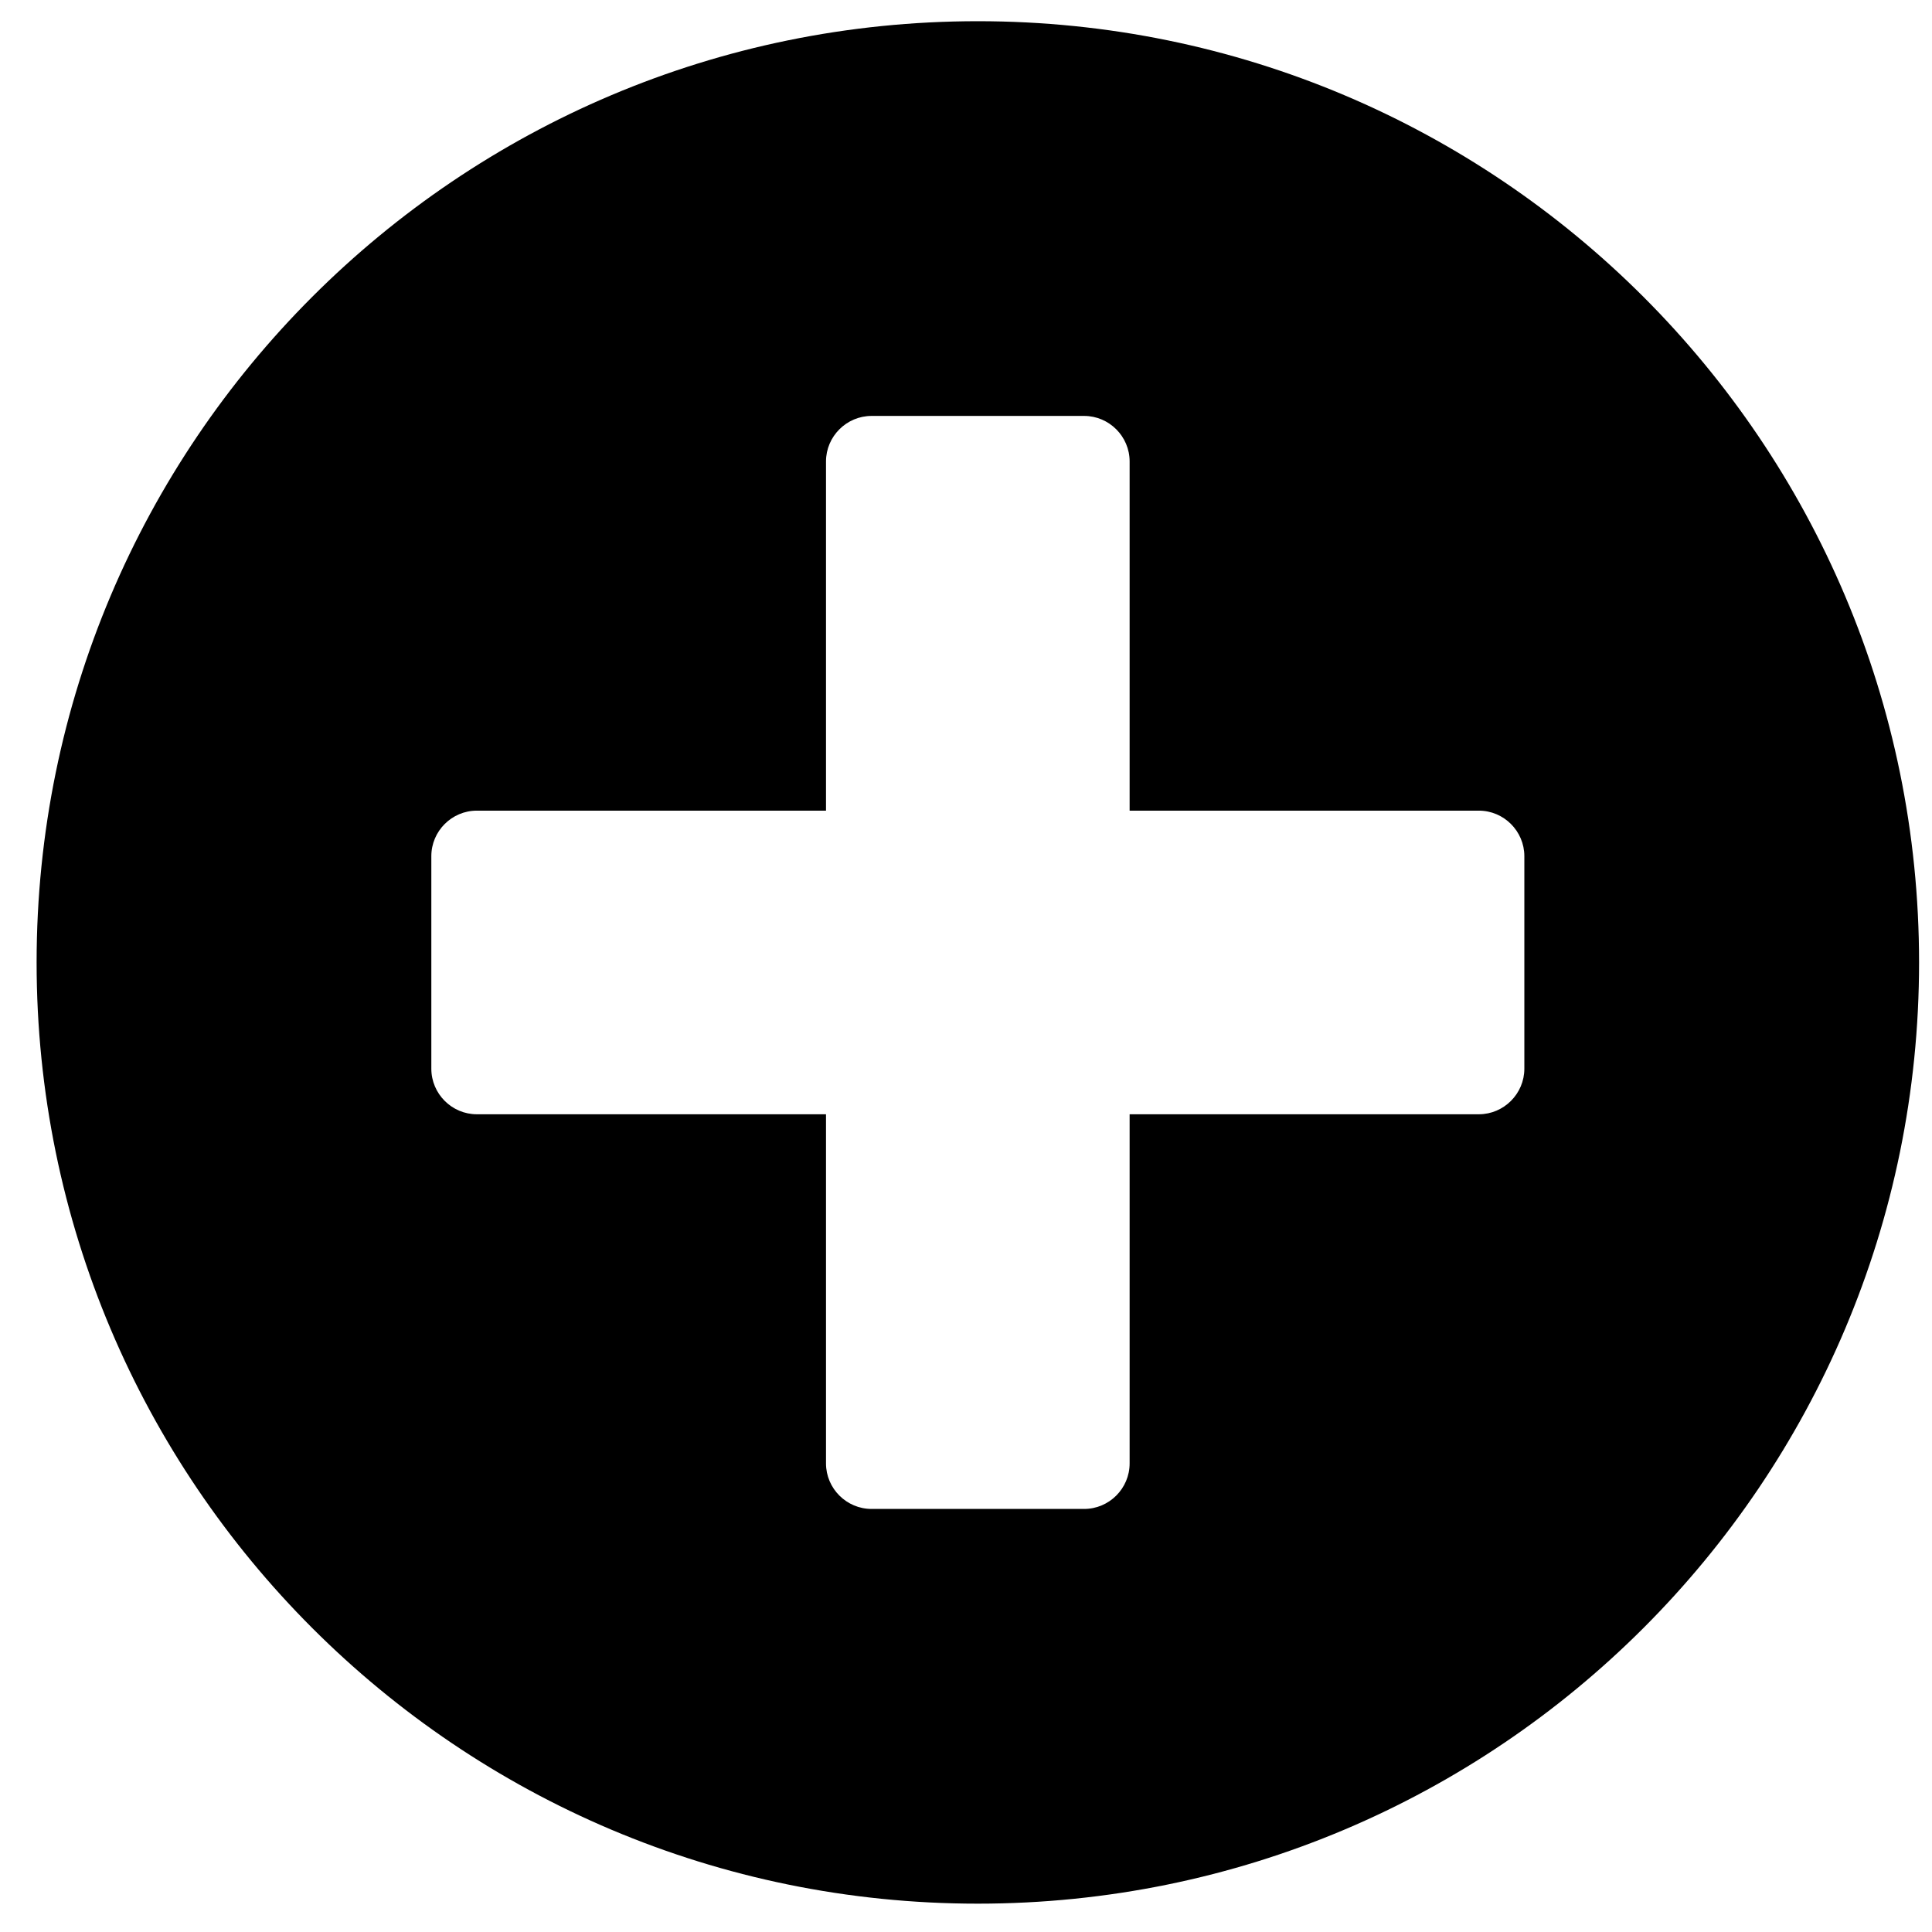
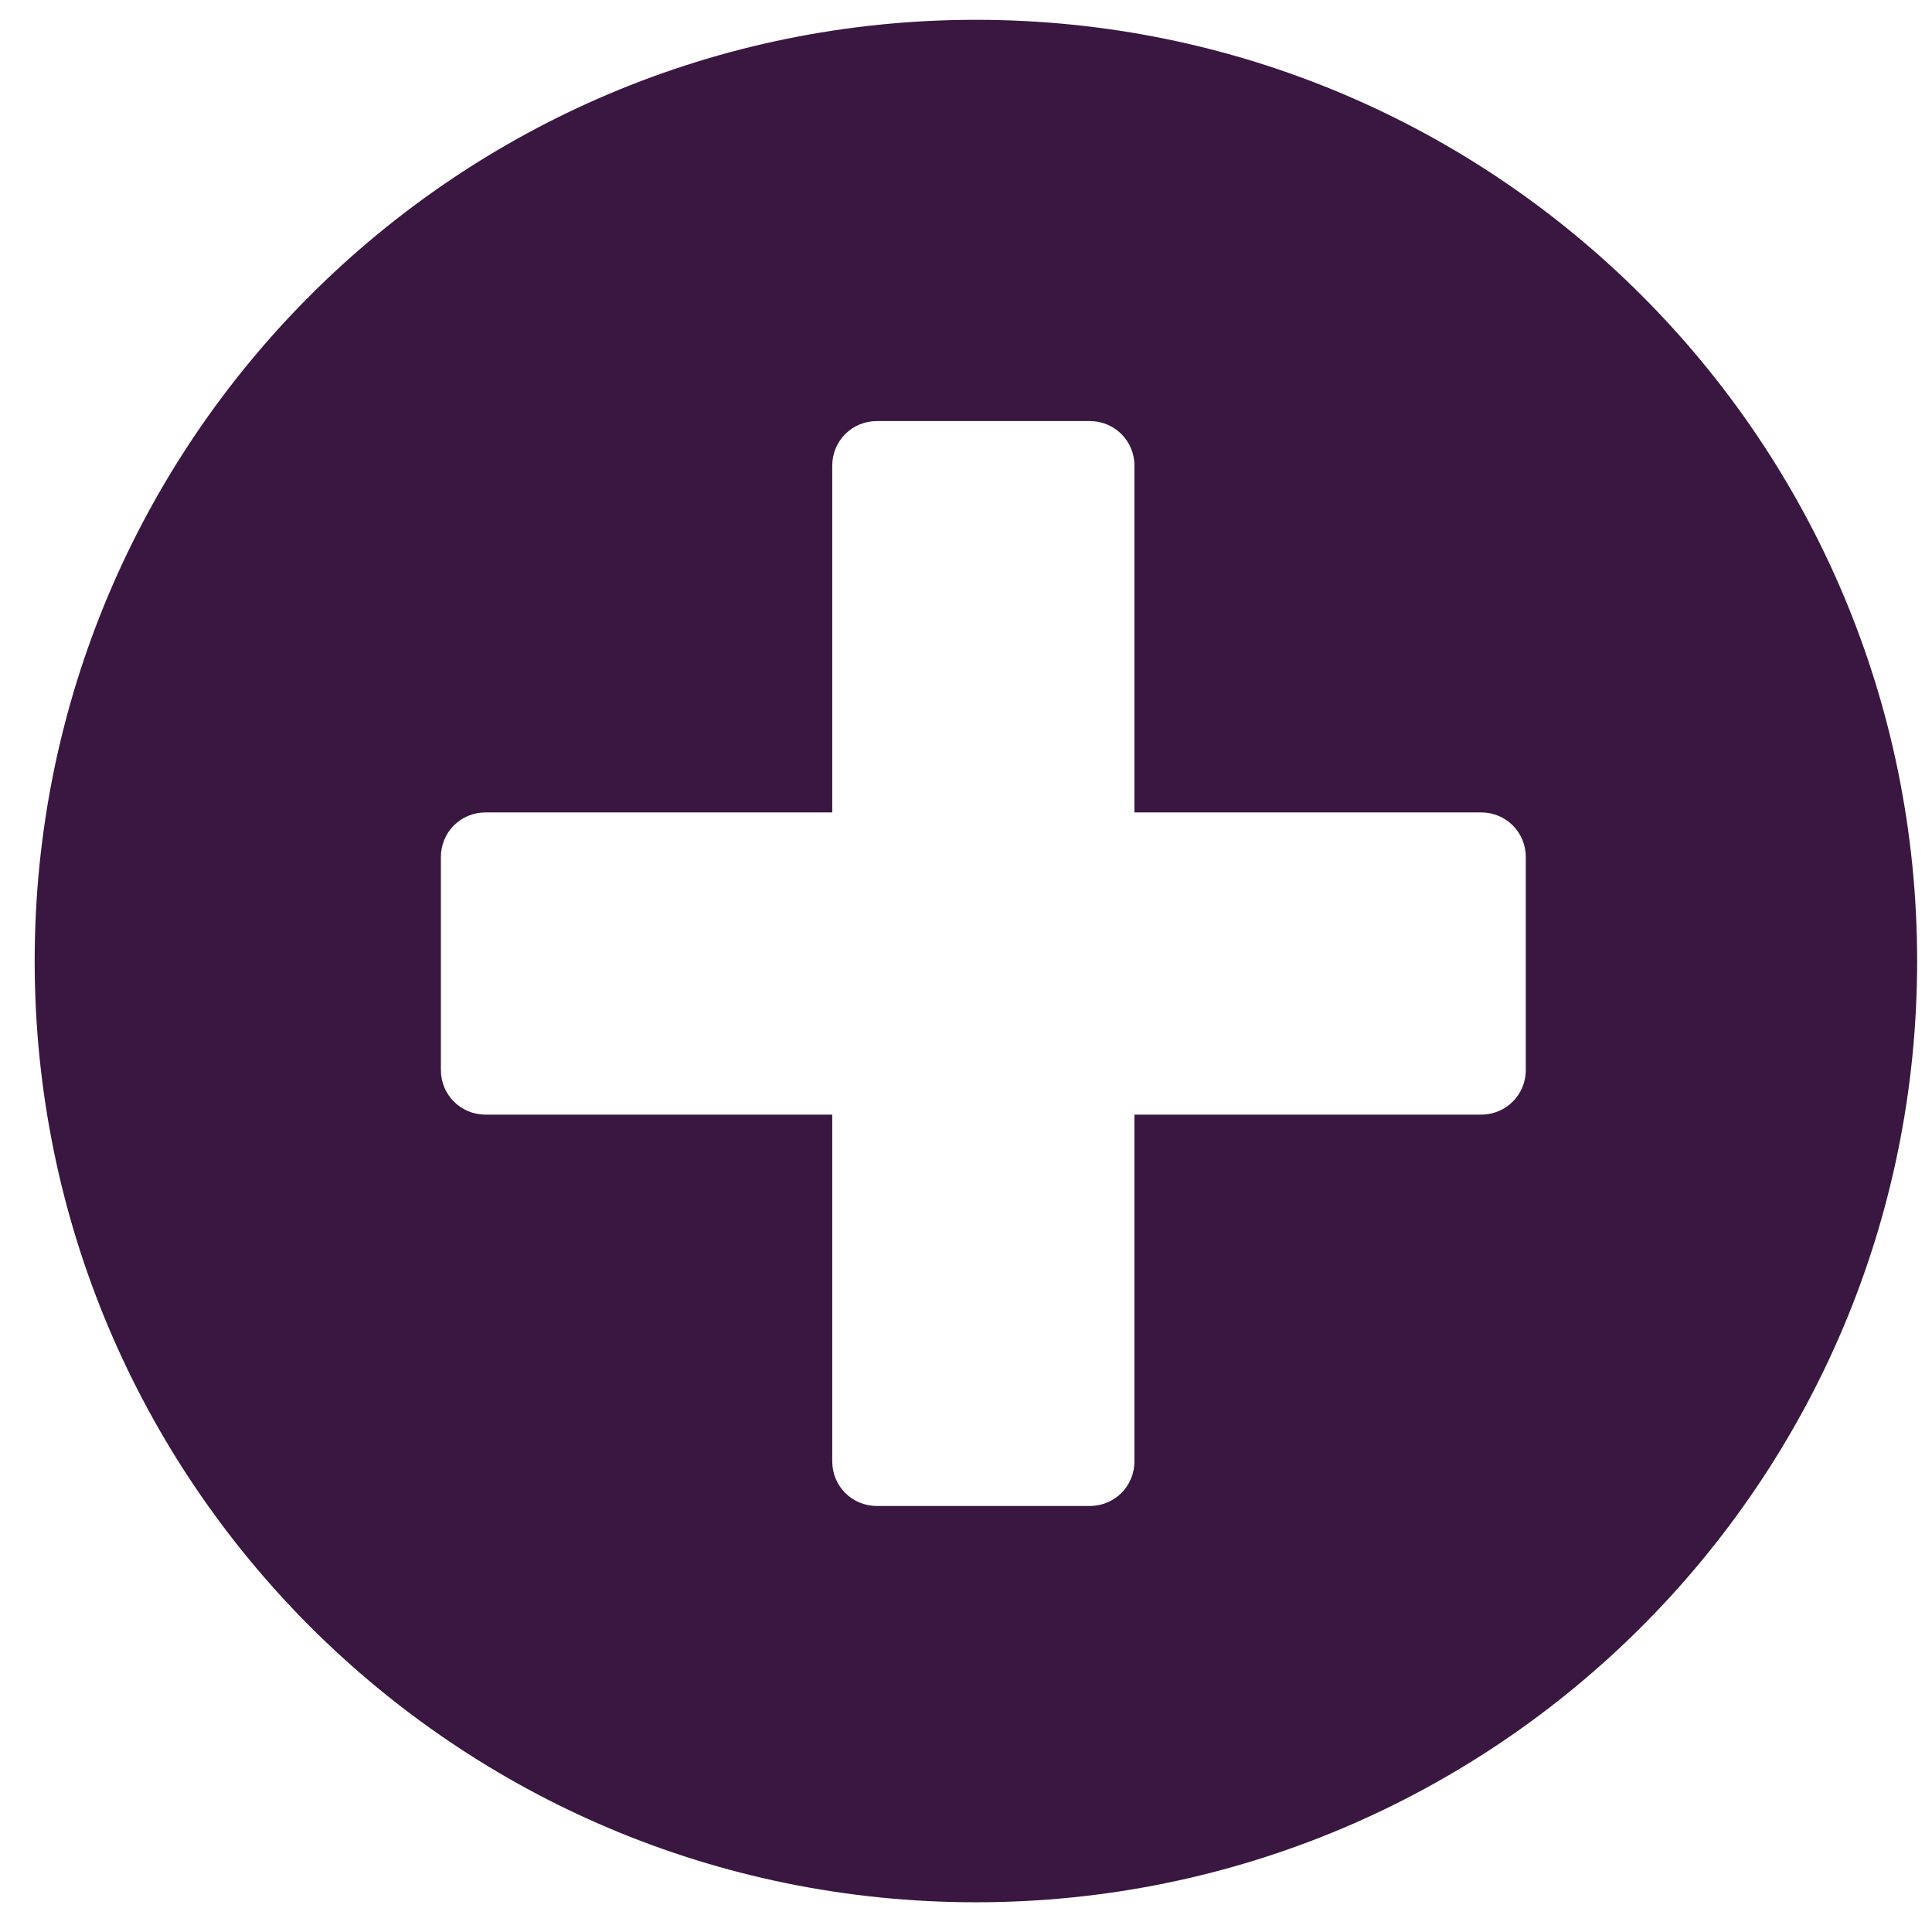
- <svg xmlns="http://www.w3.org/2000/svg" width="39" height="39" viewBox="0 0 39 39" fill="none">
-   <path d="M19.739 0.428C9.243 0.428 0.739 8.932 0.739 19.428C0.739 29.924 9.243 38.428 19.739 38.428C30.235 38.428 38.739 29.924 38.739 19.428C38.739 8.932 30.235 0.428 19.739 0.428ZM30.771 21.573C30.771 22.079 30.357 22.493 29.852 22.493H22.803V29.541C22.803 30.047 22.39 30.46 21.884 30.46H17.594C17.088 30.46 16.674 30.047 16.674 29.541V22.493H9.626C9.12 22.493 8.707 22.079 8.707 21.573V17.283C8.707 16.777 9.12 16.364 9.626 16.364H16.674V9.315C16.674 8.81 17.088 8.396 17.594 8.396H21.884C22.39 8.396 22.803 8.81 22.803 9.315V16.364H29.852C30.357 16.364 30.771 16.777 30.771 17.283V21.573Z" fill="black" />
+ <svg xmlns="http://www.w3.org/2000/svg" version="1.1" id="Camada_1" x="0px" y="0px" viewBox="0 0 39 39" style="enable-background:new 0 0 39 39;" xml:space="preserve">
+   <style type="text/css">
+ 	.st0{fill:#391741;}
+ </style>
+   <path class="st0" d="M19.7,0.4c-10.5,0-19,8.5-19,19c0,10.5,8.5,19,19,19c10.5,0,19-8.5,19-19C38.7,8.9,30.2,0.4,19.7,0.4z   M30.8,21.6c0,0.5-0.4,0.9-0.9,0.9h-7v7c0,0.5-0.4,0.9-0.9,0.9h-4.3c-0.5,0-0.9-0.4-0.9-0.9v-7h-7c-0.5,0-0.9-0.4-0.9-0.9v-4.3  c0-0.5,0.4-0.9,0.9-0.9h7v-7c0-0.5,0.4-0.9,0.9-0.9h4.3c0.5,0,0.9,0.4,0.9,0.9v7h7c0.5,0,0.9,0.4,0.9,0.9V21.6z" />
</svg>
